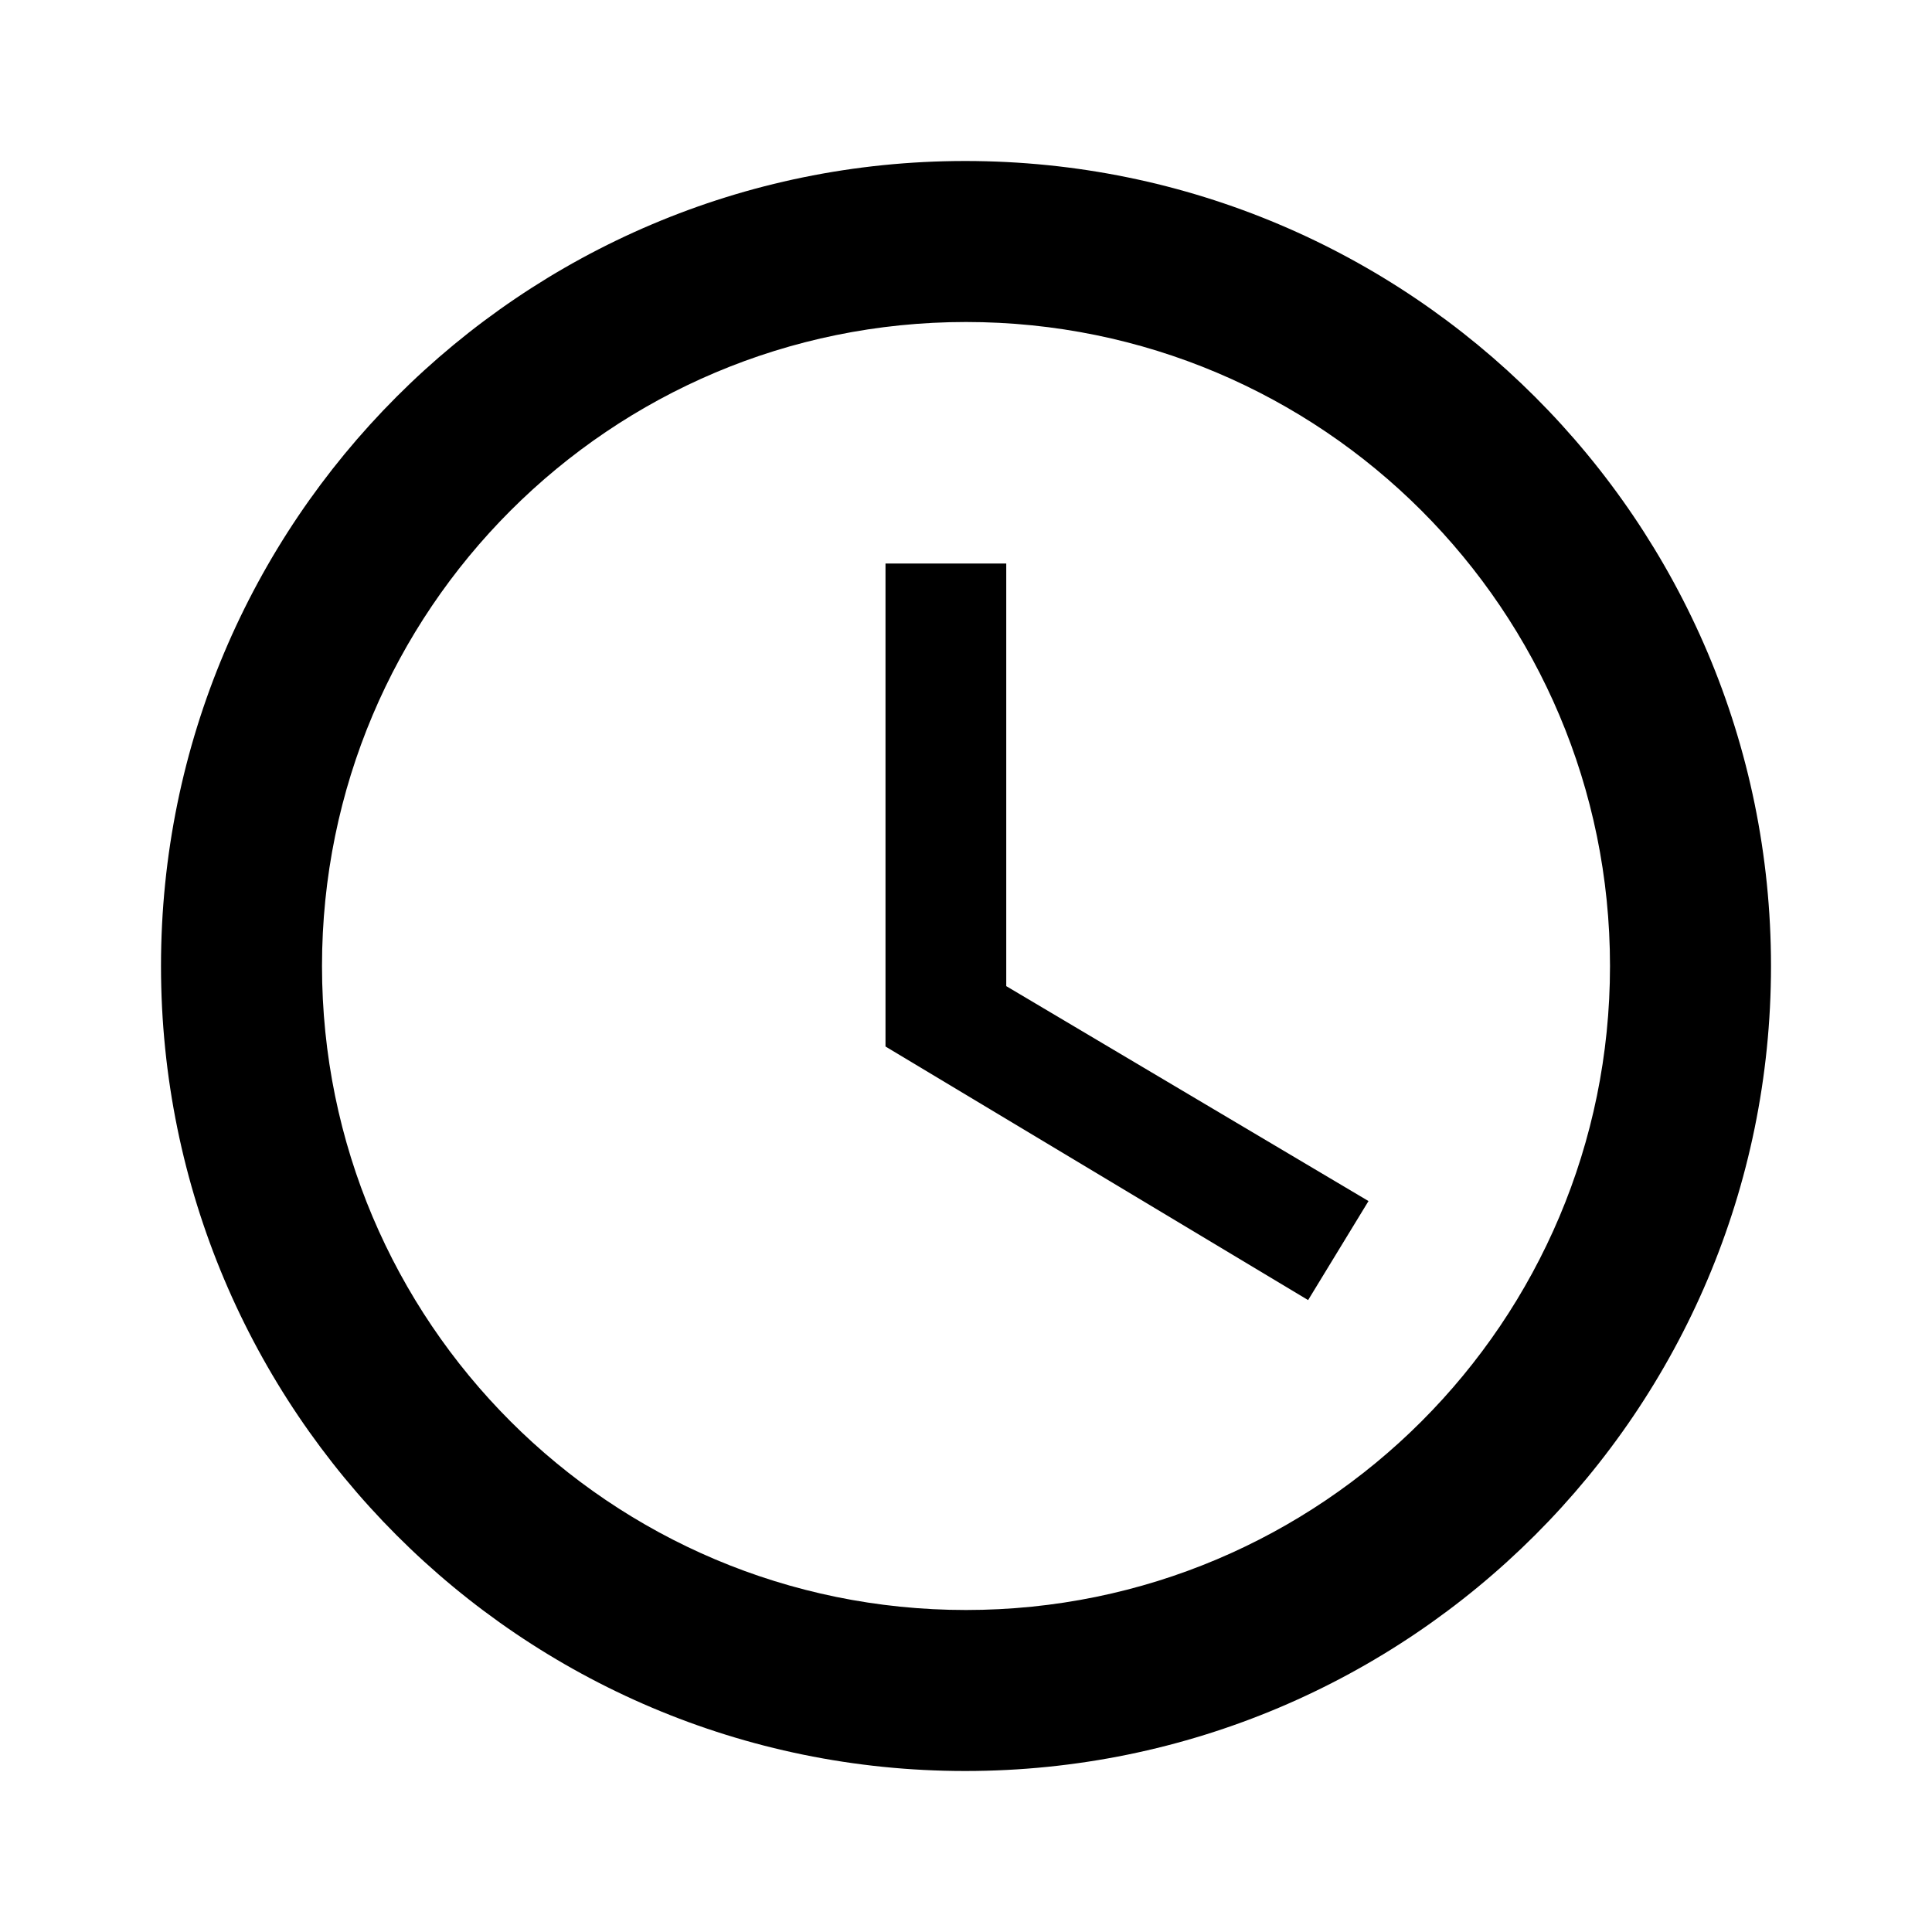
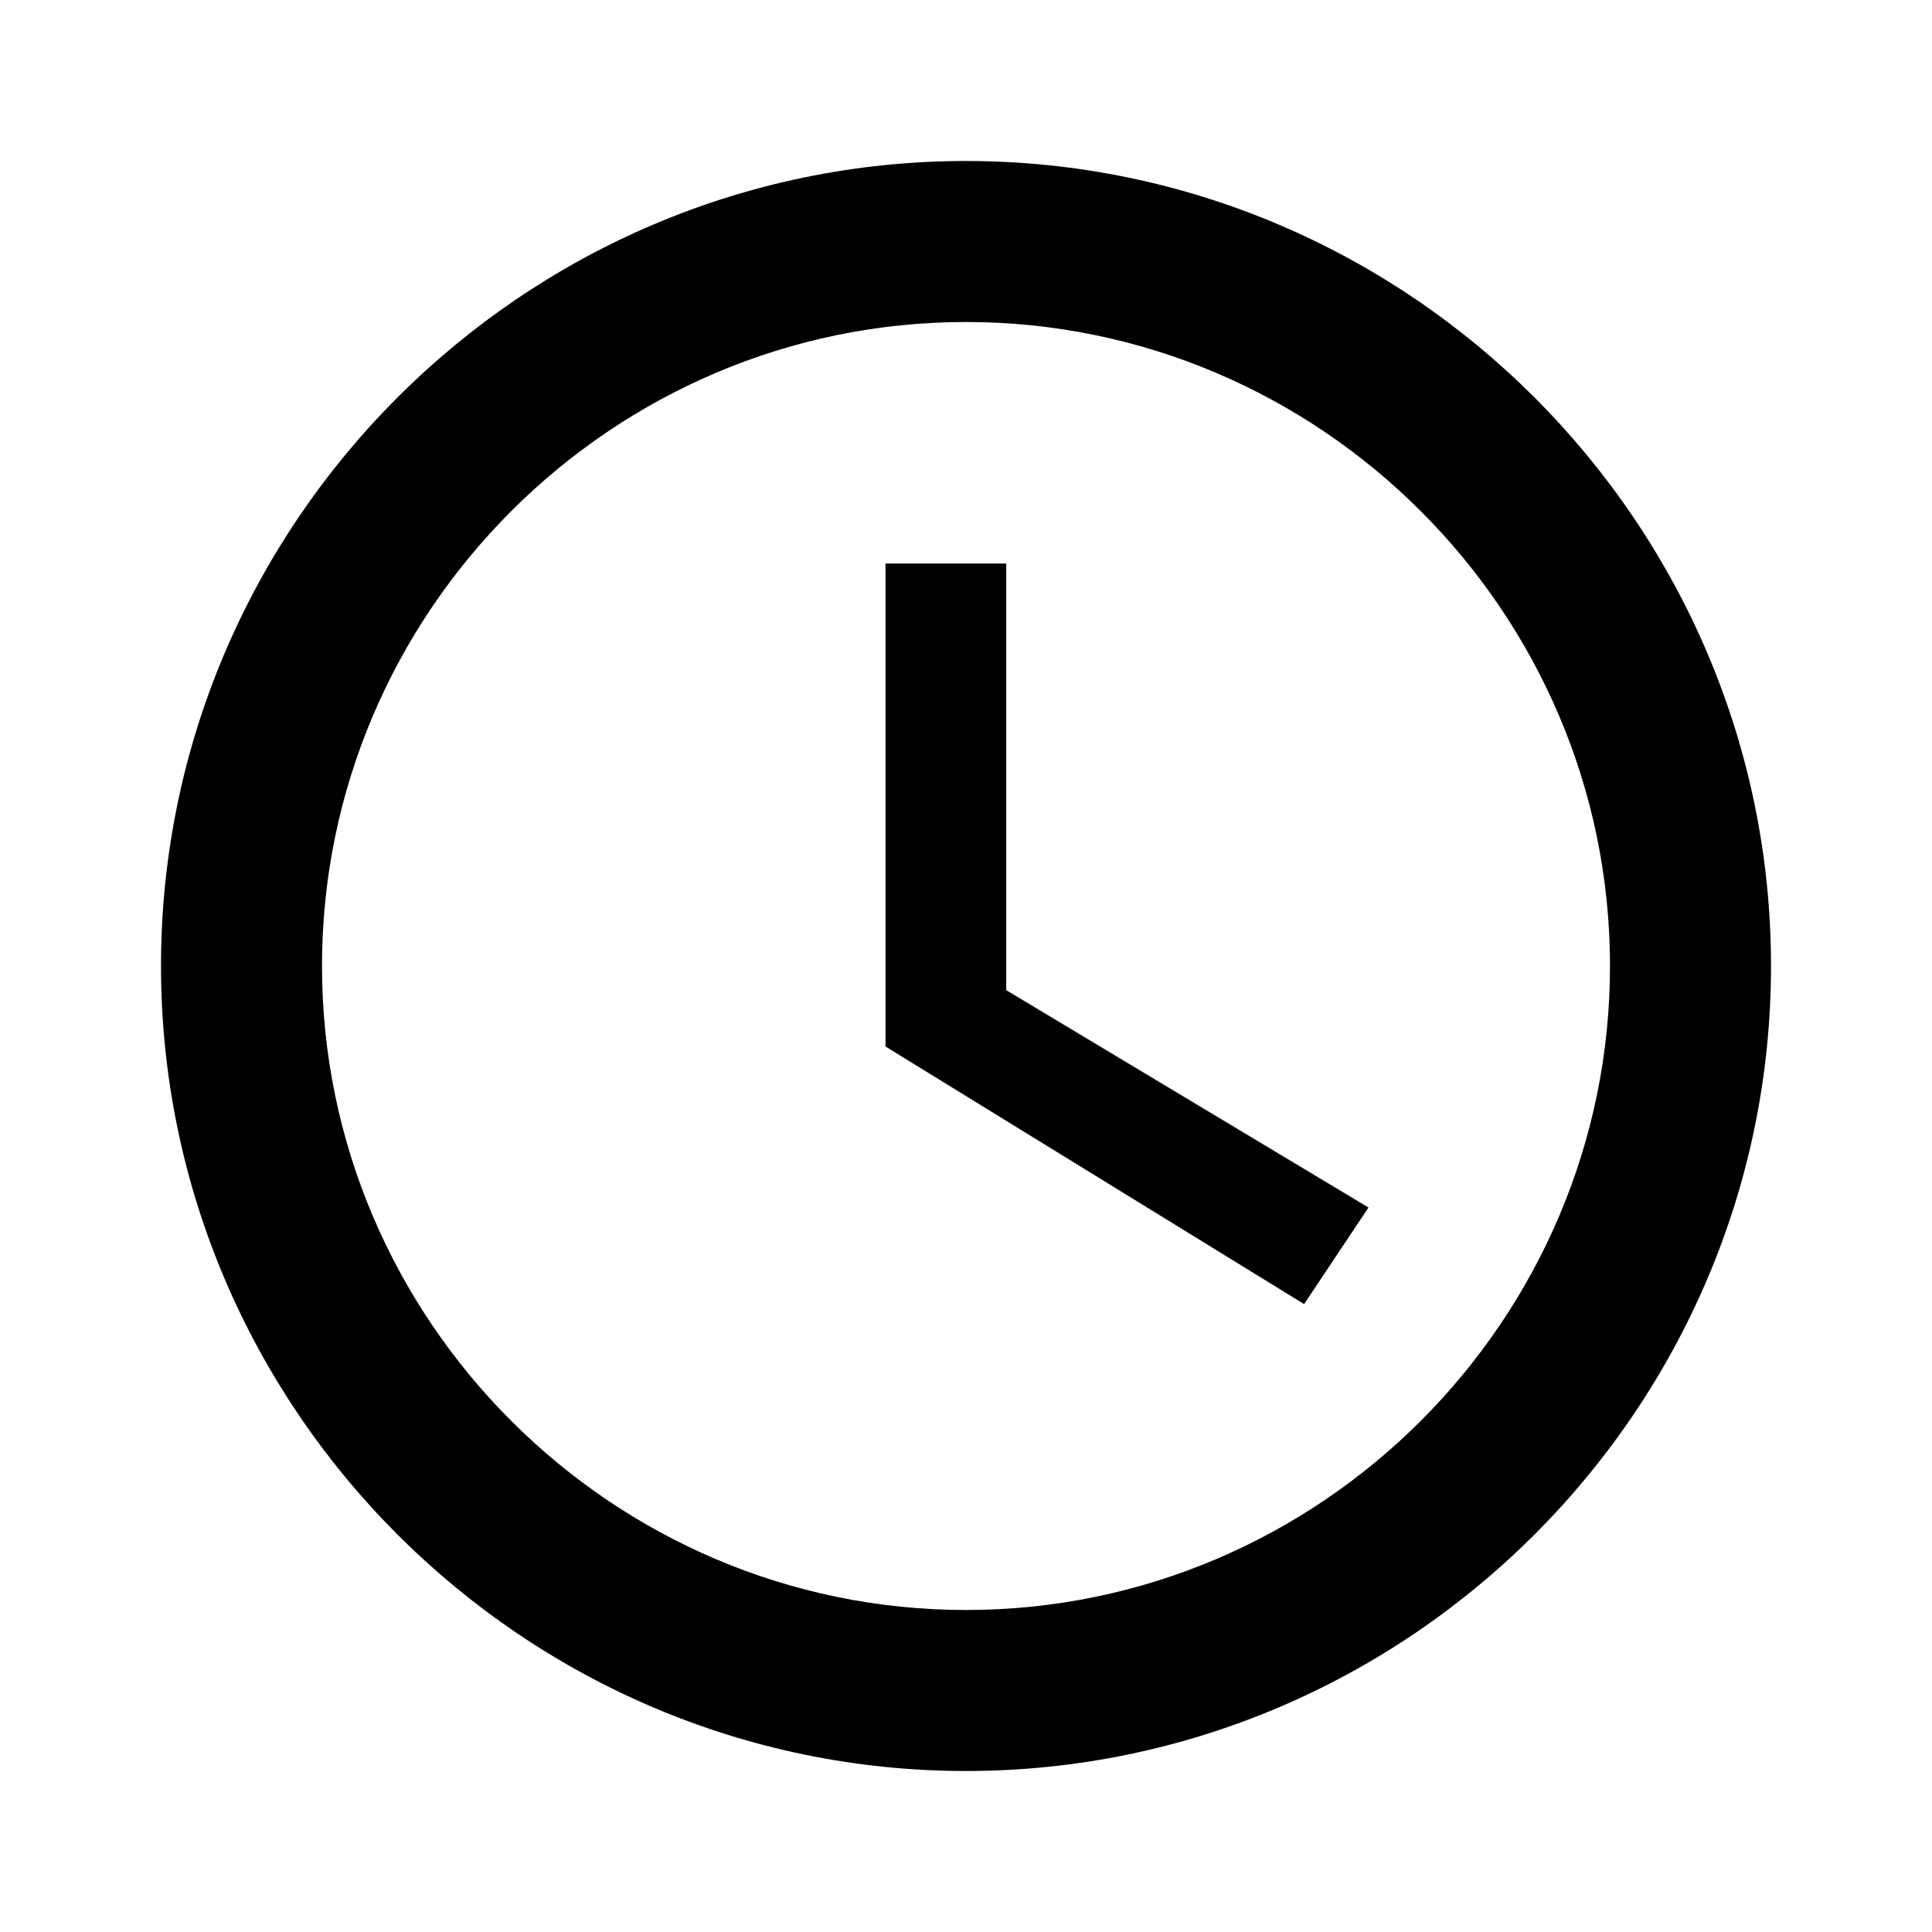
- <svg xmlns="http://www.w3.org/2000/svg" fill="#000000" height="24" viewBox="0 0 24 24" width="24">
-   <path d="M11.99 2C6.47 2 2 6.48 2 12s4.47 10 9.99 10C17.52 22 22 17.52 22 12S17.52 2 11.99 2zM12 20c-4.42 0-8-3.58-8-8s3.58-8 8-8 8 3.58 8 8-3.58 8-8 8z" />
-   <path d="M0 0h24v24H0z" fill="none" />
-   <path d="M12.5 7H11v6l5.25 3.15.75-1.23-4.5-2.67z" />
+ <svg xmlns="http://www.w3.org/2000/svg" version="1.1" id="Layer_1" x="0px" y="0px" viewBox="-27 29 24 24" style="enable-background:new -27 29 24 24;" xml:space="preserve">
+   <path d="M-15,31c-5.5,0-10,4.5-10,10s4.5,10,10,10c5.5,0,10-4.5,10-10S-9.5,31-15,31z M-15,49c-4.4,0-8-3.6-8-8s3.6-8,8-8s8,3.6,8,8  S-10.6,49-15,49z" />
+   <path d="M-14.5,36H-16v6l5.2,3.2l0.8-1.2l-4.5-2.7V36z" />
</svg>
